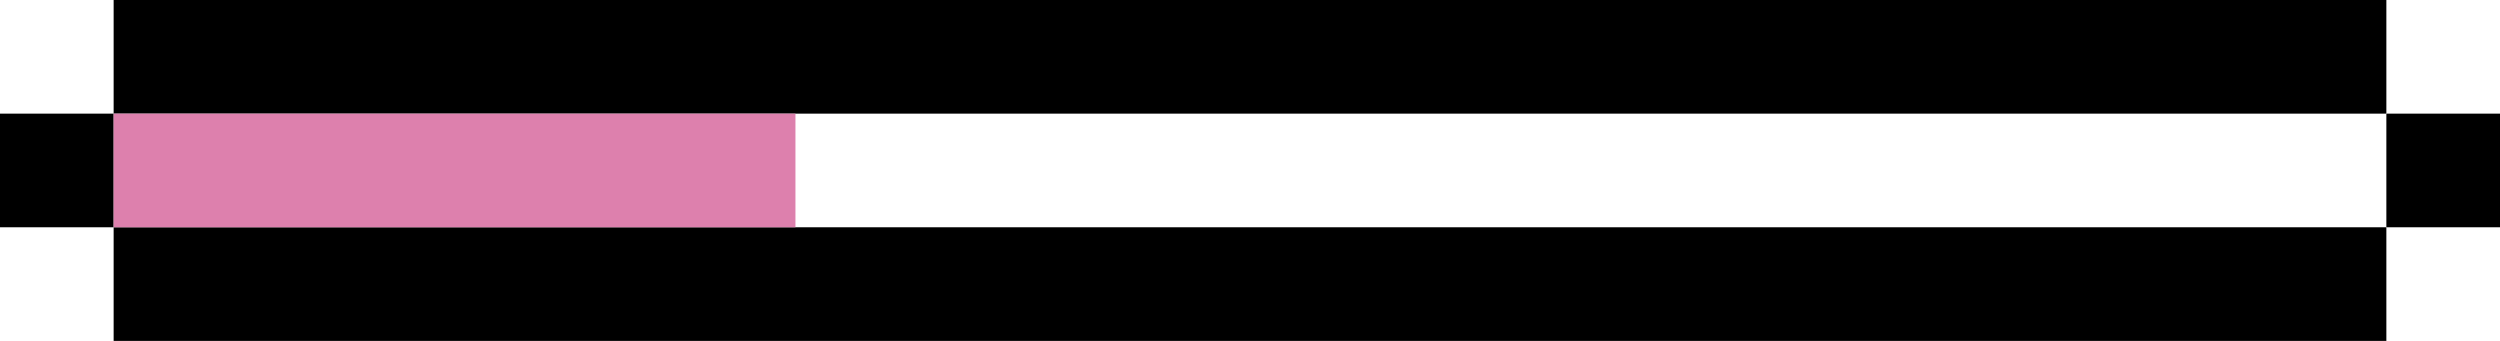
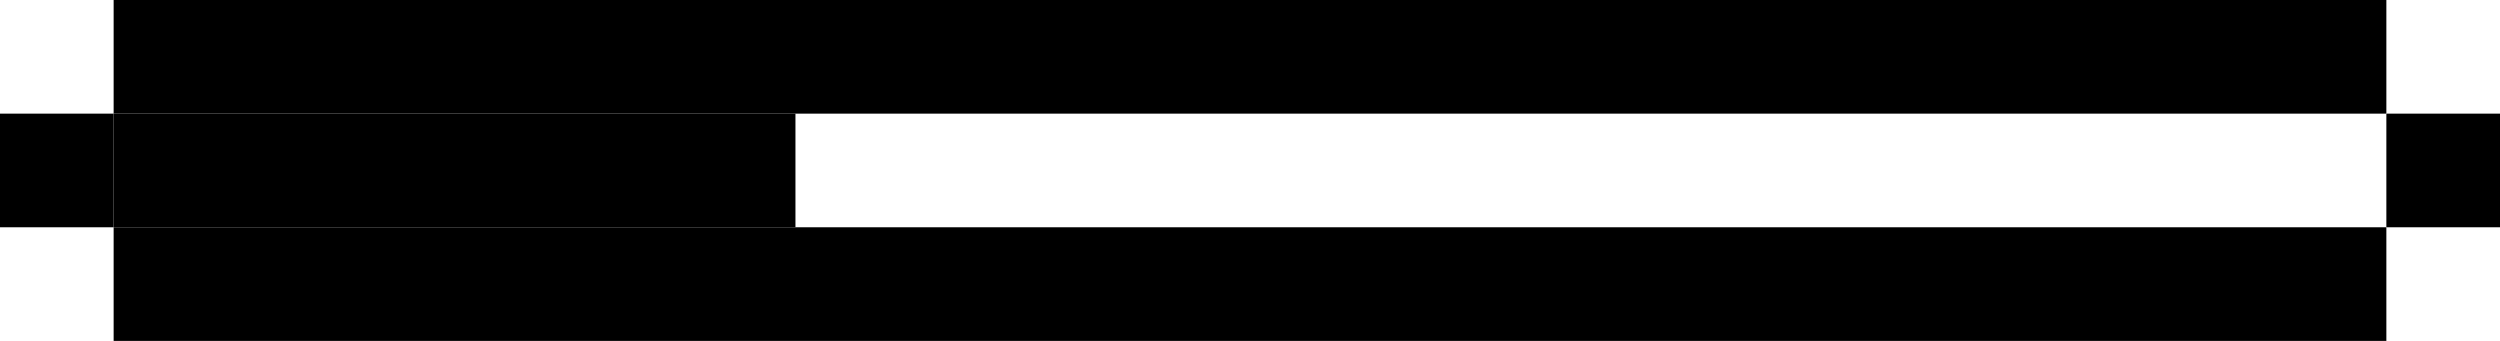
<svg xmlns="http://www.w3.org/2000/svg" width="220" height="30" viewBox="0 0 220 30" fill="none">
  <path d="M10 20H210V30H10V20Z" fill="black" />
  <path d="M10 0H210V10H10V0Z" fill="black" />
  <path d="M0 10H10V20H0V10Z" fill="black" />
  <path d="M210 10H220V20H210V10Z" fill="black" />
-   <path d="M10 10H70V20H10V10Z" fill="#DD80AD" />
+   <path d="M10 10H70V20H10V10Z" fill="black" />
</svg>
